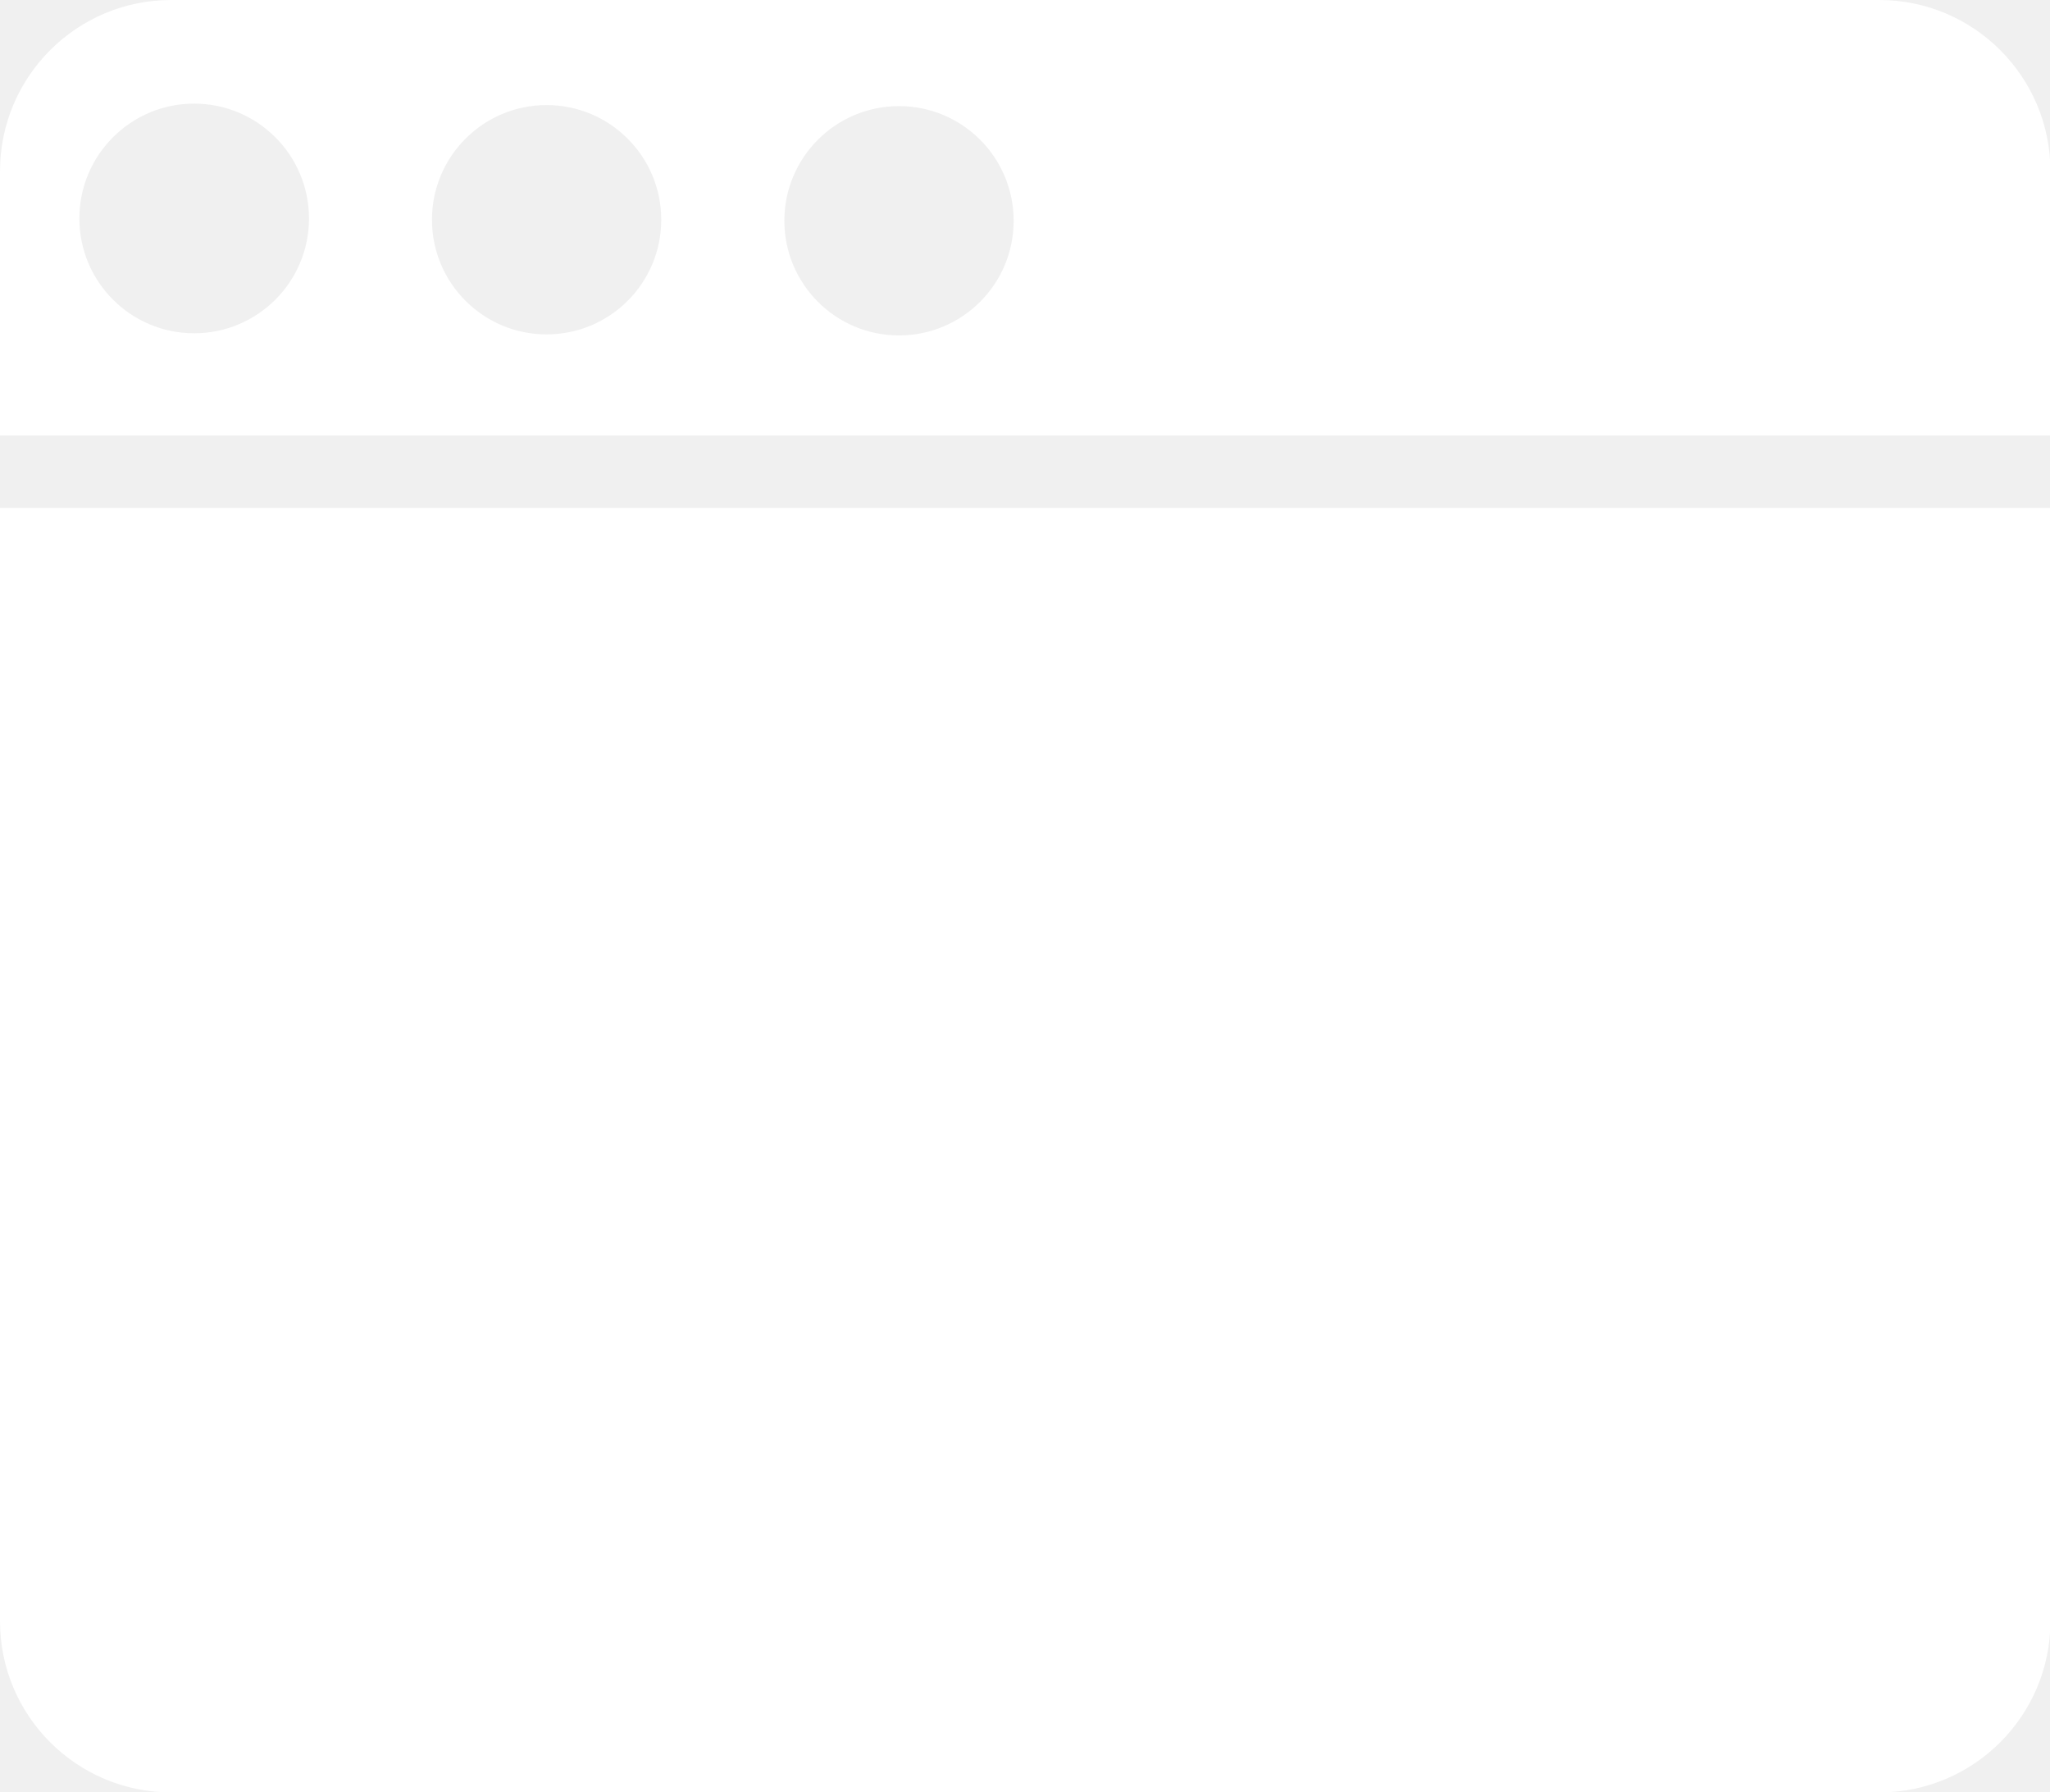
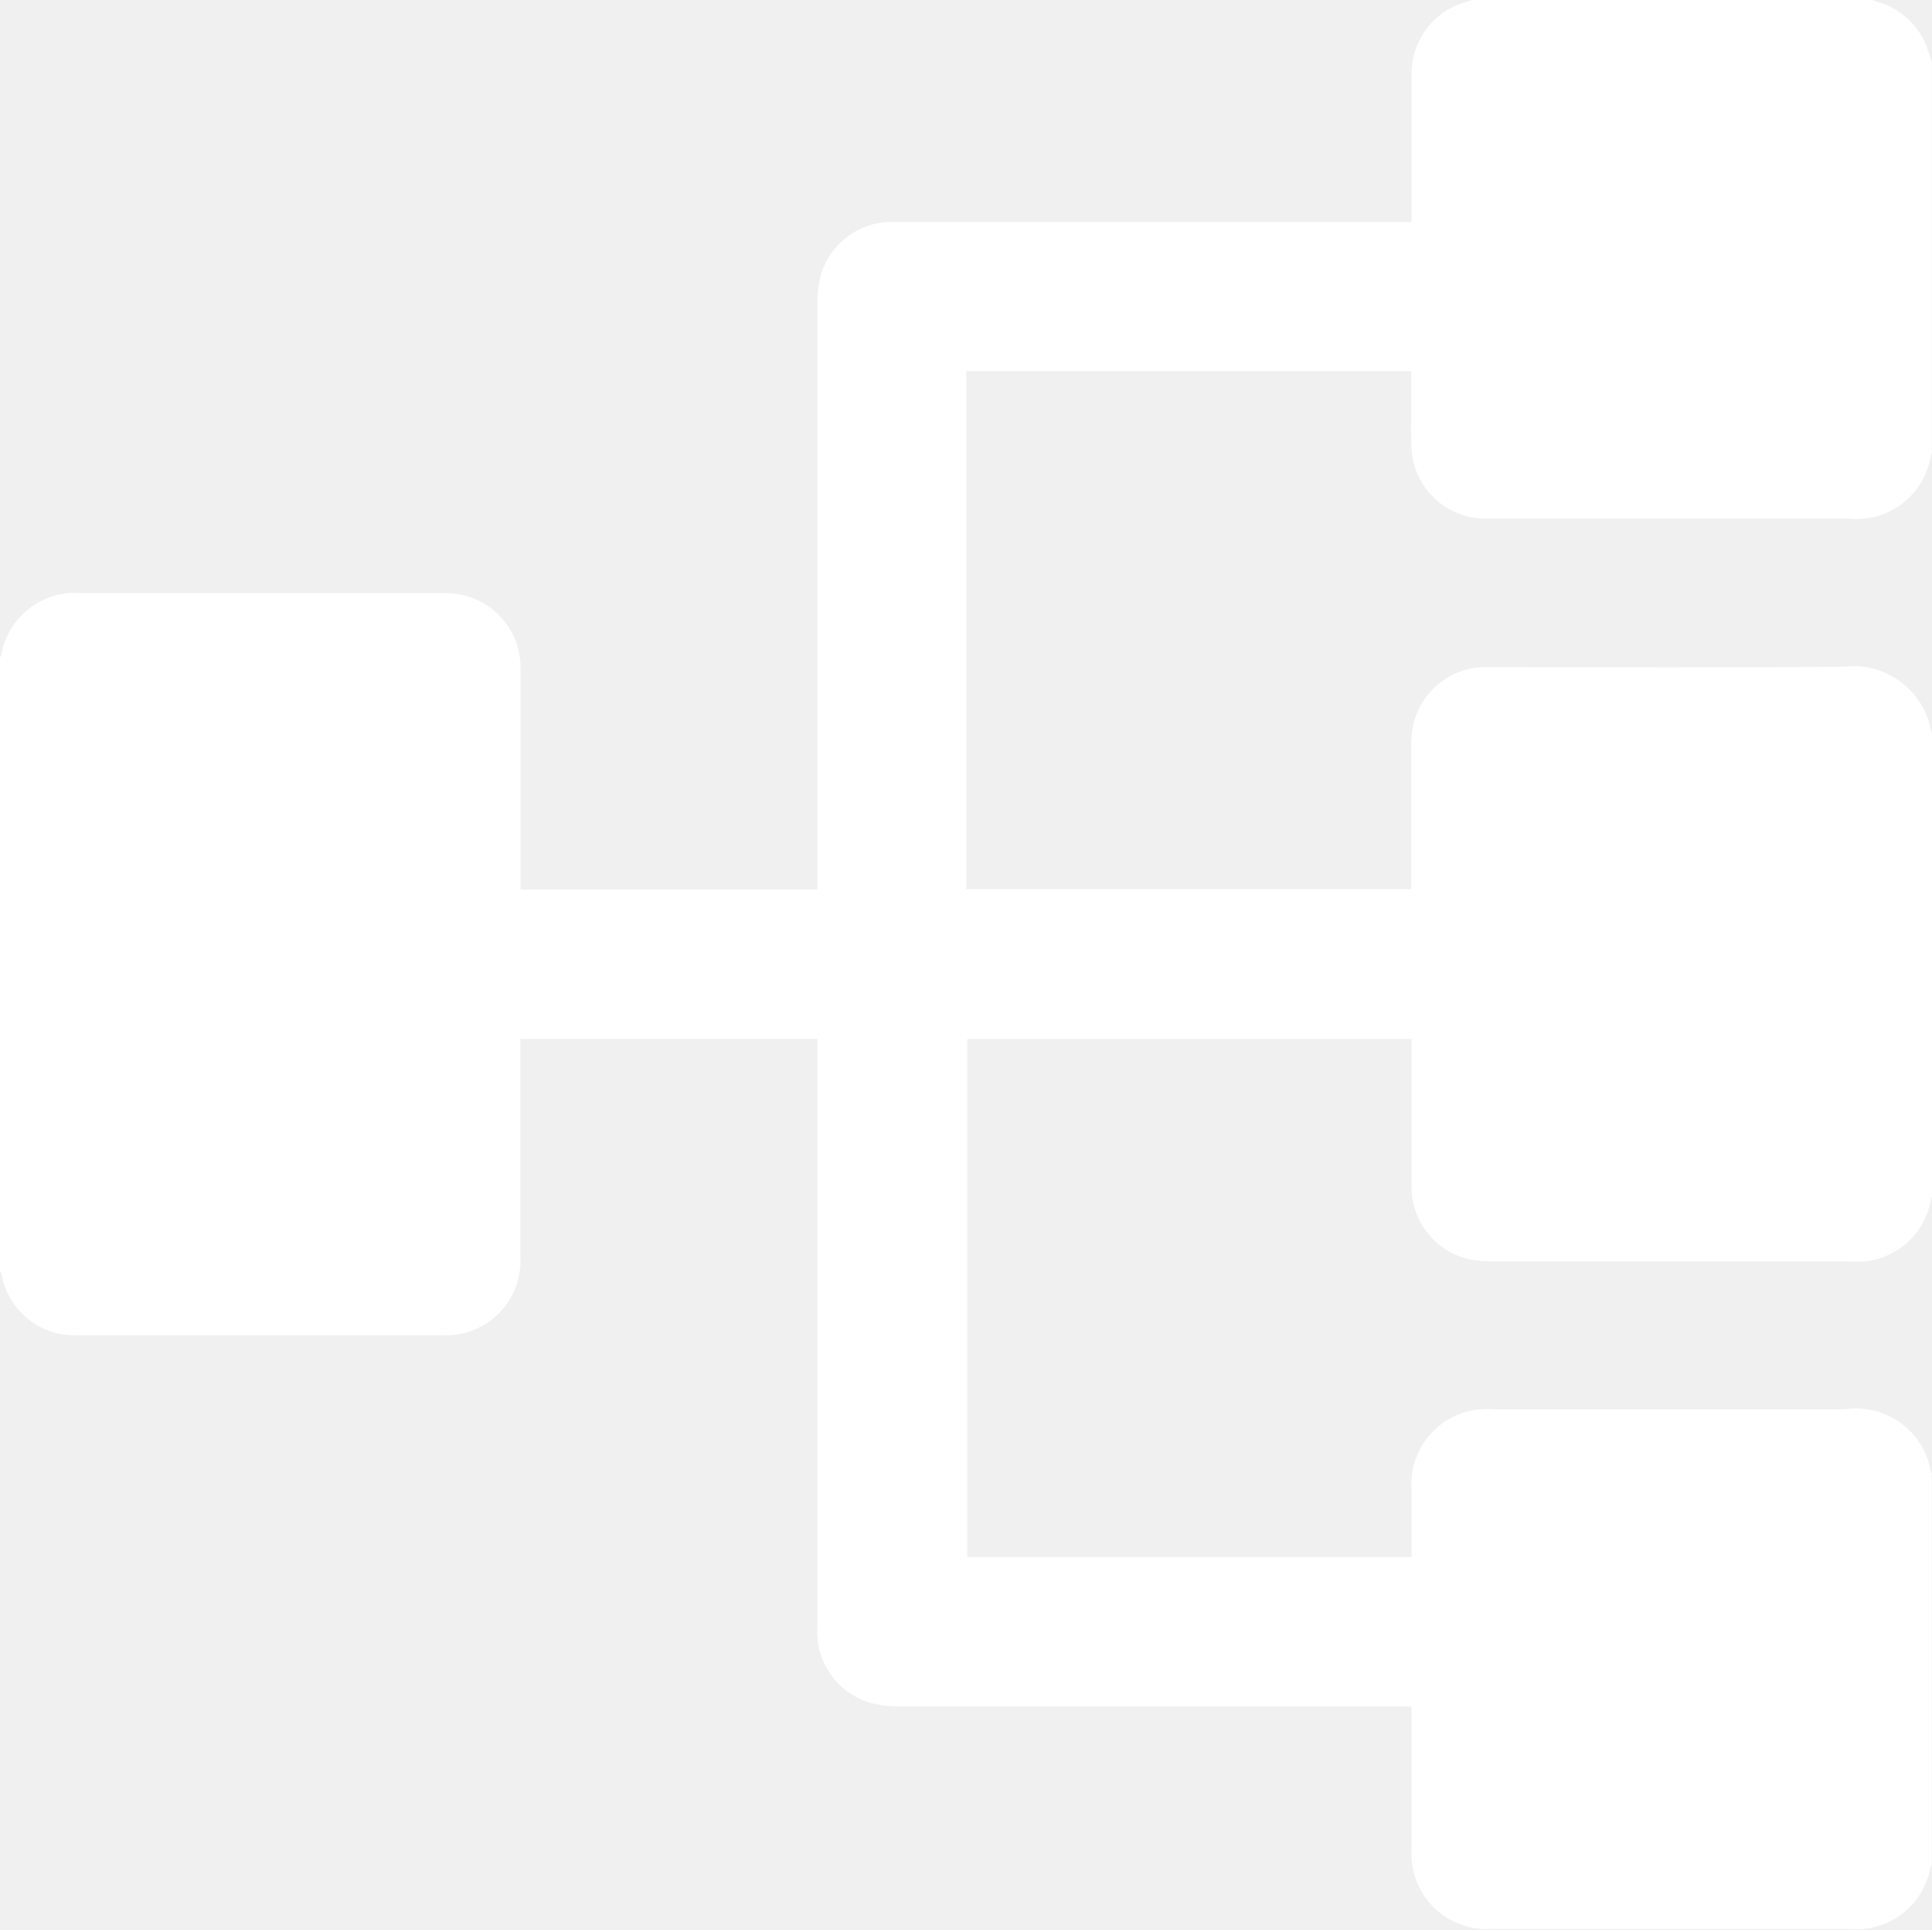
- <svg xmlns="http://www.w3.org/2000/svg" width="23.943" height="20.925" viewBox="0 0 23.943 20.925">
-   <g id="Processes" transform="translate(0 -0.051)">
-     <g id="web-programming_1_" data-name="web-programming (1)" transform="translate(0 0.051)">
-       <path id="Shape" d="M0,13a2,2,0,0,0,2,2H21.948a2,2,0,0,0,2-2V0H0Z" transform="translate(0 5.931)" fill="#fff" />
-       <path id="Shape-2" data-name="Shape" d="M23.943,5.085H0V2A2,2,0,0,1,2,0H21.948a2,2,0,0,1,2,2V5.084ZM10.5,1.239h0a1.339,1.339,0,0,0,0,2.678h0a1.339,1.339,0,0,0,0-2.678ZM6.384,1.227a1.339,1.339,0,0,0,0,2.678h0a1.339,1.339,0,0,0,0-2.678ZM2.267,1.21A1.341,1.341,0,1,0,3.609,2.55,1.342,1.342,0,0,0,2.267,1.21Z" transform="translate(0 0)" fill="#fff" />
-     </g>
-   </g>
+ <svg xmlns="http://www.w3.org/2000/svg" width="20" height="19.977" viewBox="0 0 20 19.977">
+   <path id="Processes" d="M114,1559.617v4.8a.15.15,0,0,0-.01.017.772.772,0,0,1-.849.653H109.47a1.3,1.3,0,0,1-.243-.017.767.767,0,0,1-.614-.774c0-.465,0-.93,0-1.4v-.111h-4.6v5.364h4.6v-.69a.778.778,0,0,1,.839-.84H113.1a.787.787,0,0,1,.89.655l.007.007v4.058c0,.005-.011.009-.012.014a.776.776,0,0,1-.847.646H109.45a.778.778,0,0,1-.837-.832c0-.455,0-.91,0-1.366v-.106h-.144q-2.573,0-5.145,0a1.164,1.164,0,0,1-.271-.025.767.767,0,0,1-.592-.79q0-2.985,0-5.97v-.126H99.387v.121q0,1.068,0,2.136a.773.773,0,0,1-.817.812H94.821a.771.771,0,0,1-.806-.636c0-.008-.01-.015-.015-.023v-6.361a.079.079,0,0,0,.012-.015.773.773,0,0,1,.834-.649h3.7a1.142,1.142,0,0,1,.176.007.77.77,0,0,1,.666.79c0,.718,0,1.437,0,2.155v.116h3.073v-.132q0-2.965,0-5.93a1.11,1.11,0,0,1,.028-.27.766.766,0,0,1,.781-.579h5.343v-.119c0-.465,0-.93,0-1.4a.77.77,0,0,1,.559-.759l.1-.031h4.082l.081.029a.764.764,0,0,1,.515.479c.019.051.033.1.049.155v4.039c0,.009-.009.017-.012.026a.774.774,0,0,1-.852.651h-1.787c-.645,0-1.289,0-1.934,0a.765.765,0,0,1-.8-.7,2.757,2.757,0,0,1-.006-.3c0-.174,0-.349,0-.527h-4.606v5.365h4.606v-.115c0-.455,0-.911,0-1.366a1.03,1.03,0,0,1,.027-.241.769.769,0,0,1,.784-.577c1.224,0,2.448.009,3.672-.005a.82.82,0,0,1,.9.663Z" transform="translate(-94 -1552.027)" fill="#fff" />
</svg>
